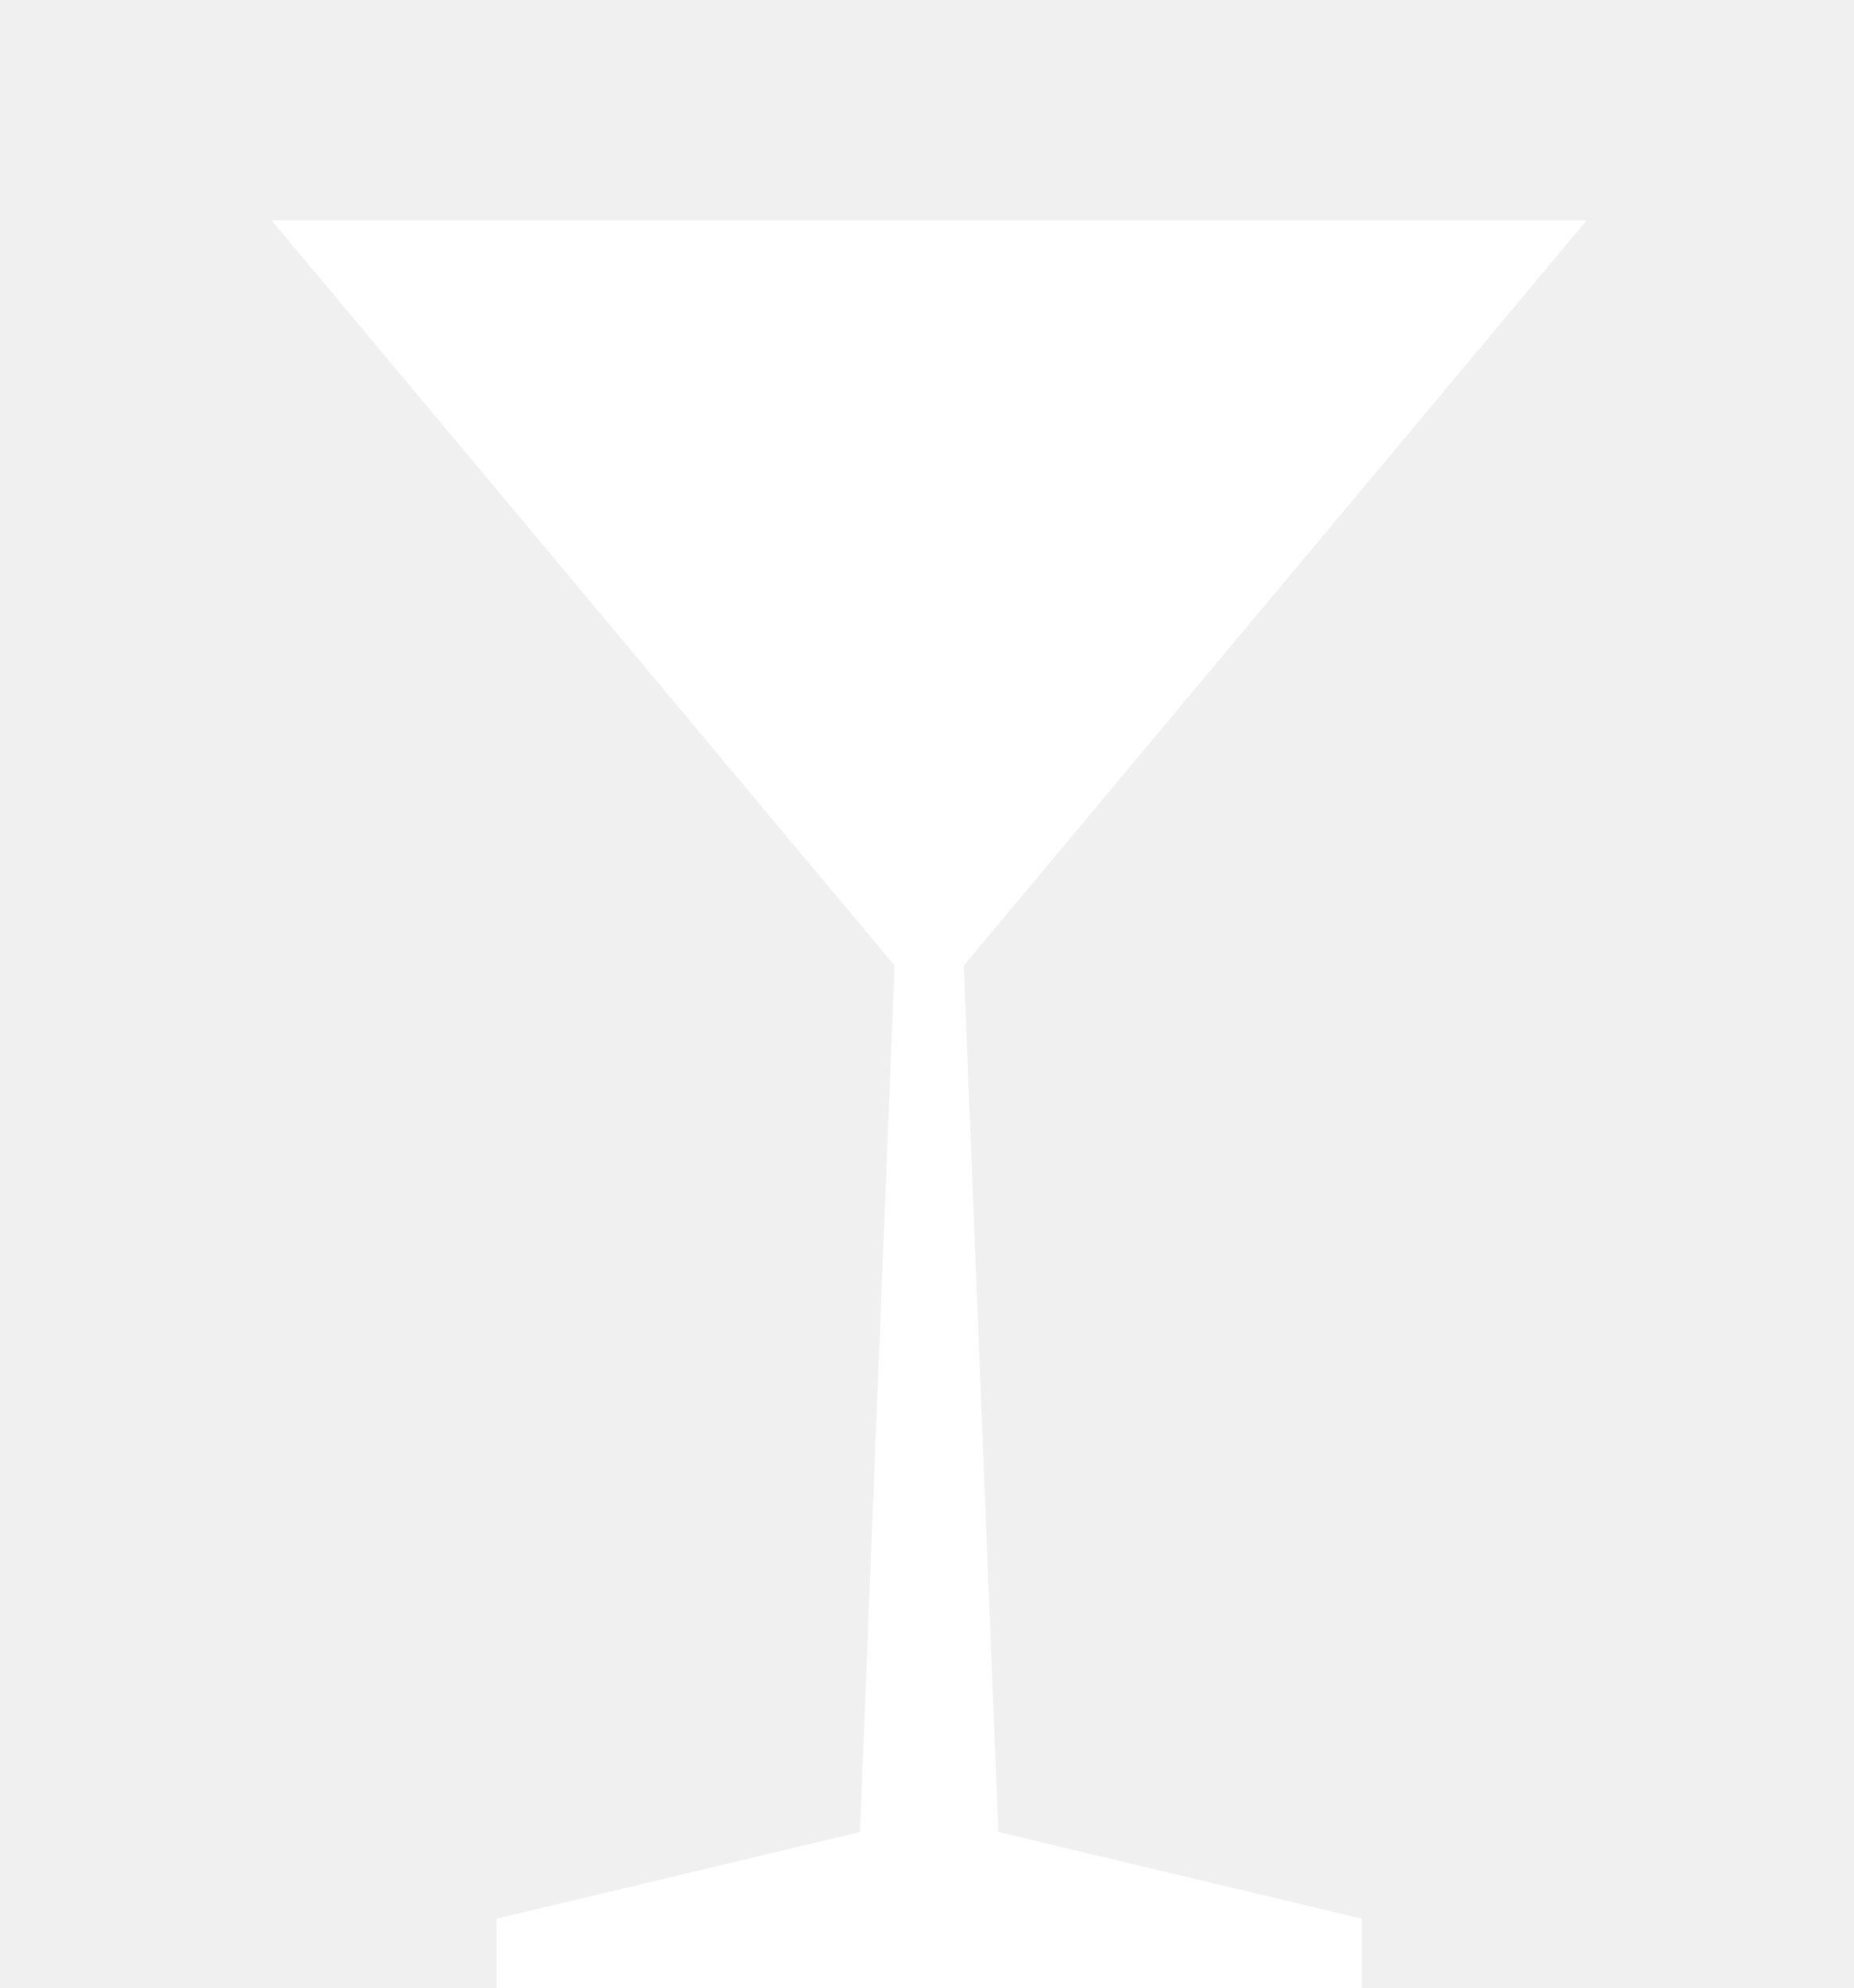
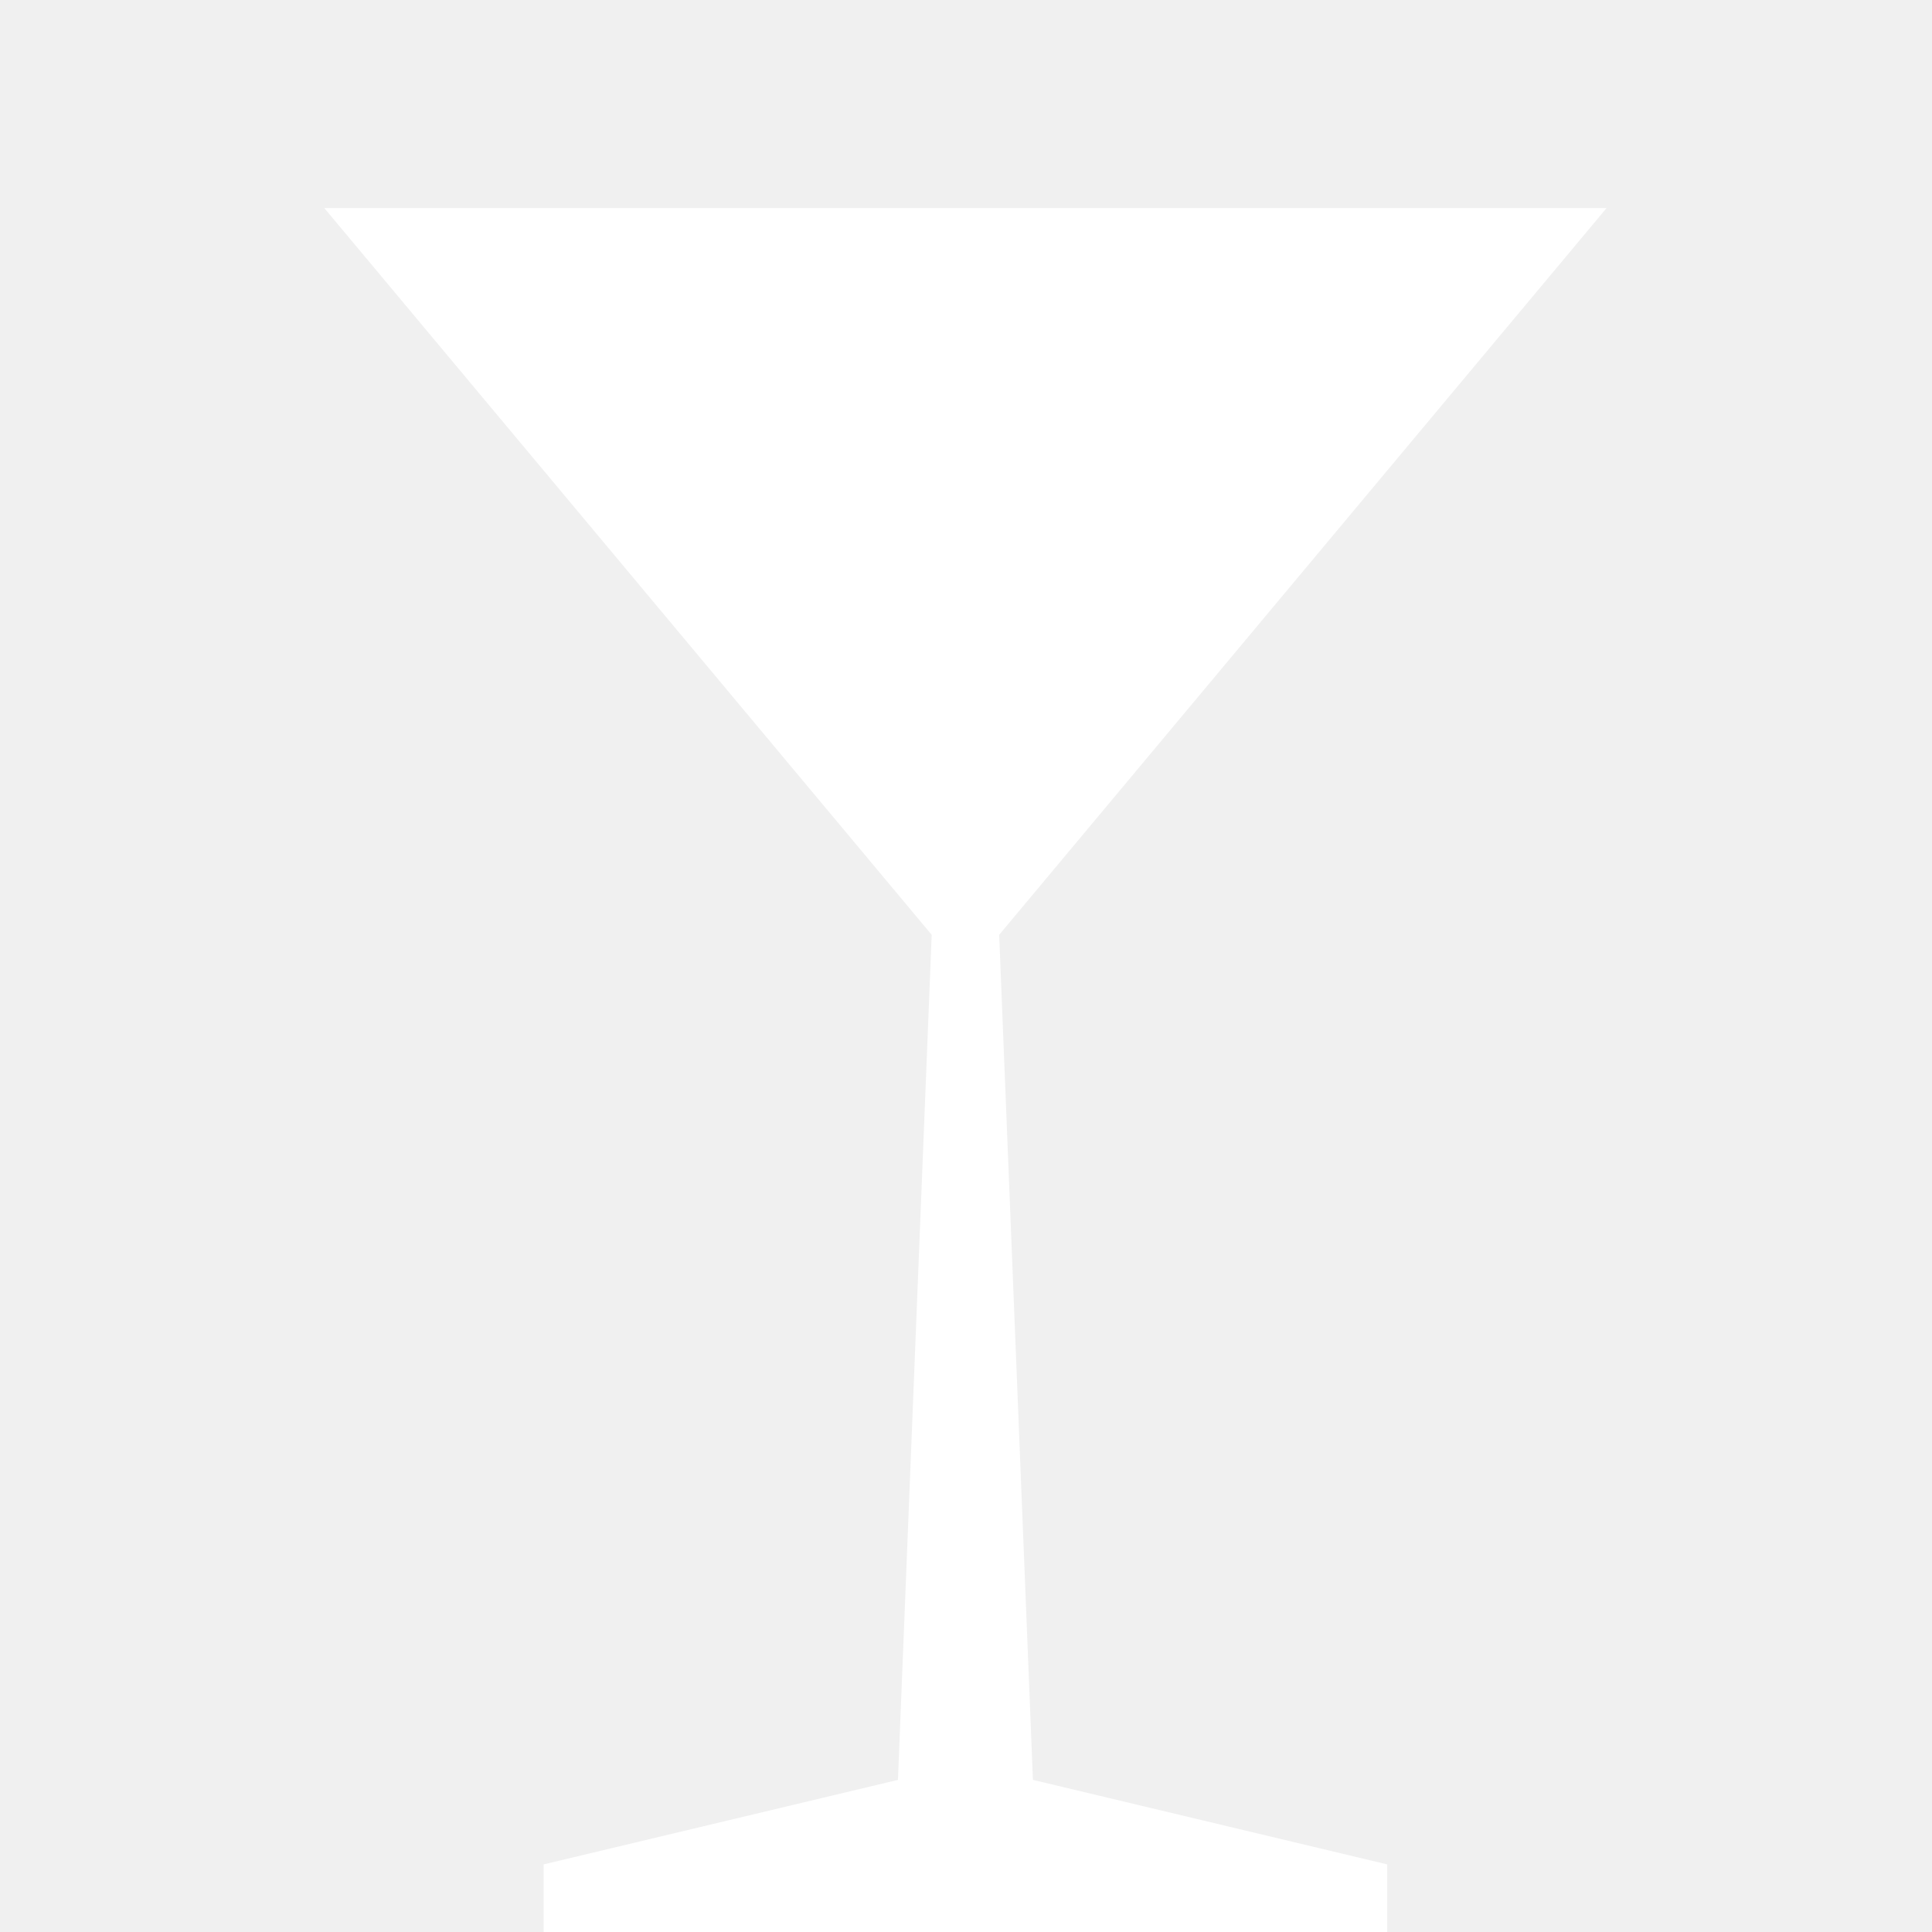
- <svg xmlns="http://www.w3.org/2000/svg" width="262" height="281" viewBox="0 0 262 281" fill="none">
-   <path d="M131.305 31.154H38.387L126.415 136.481L121.524 258.955L70.175 271.202V281H131.305H192.436V271.202L141.086 258.955L136.196 136.481L224.224 31.154H131.305Z" fill="white" />
+ <svg xmlns="http://www.w3.org/2000/svg" width="280" height="280" viewBox="0 0 280 280" fill="none">
+   <path d="M139.919 30.154H47L135.028 135.481L130.138 257.955L78.788 270.202V280H139.919H201.049V270.202L149.7 257.955L144.809 135.481L232.837 30.154H139.919Z" fill="white" />
</svg>
